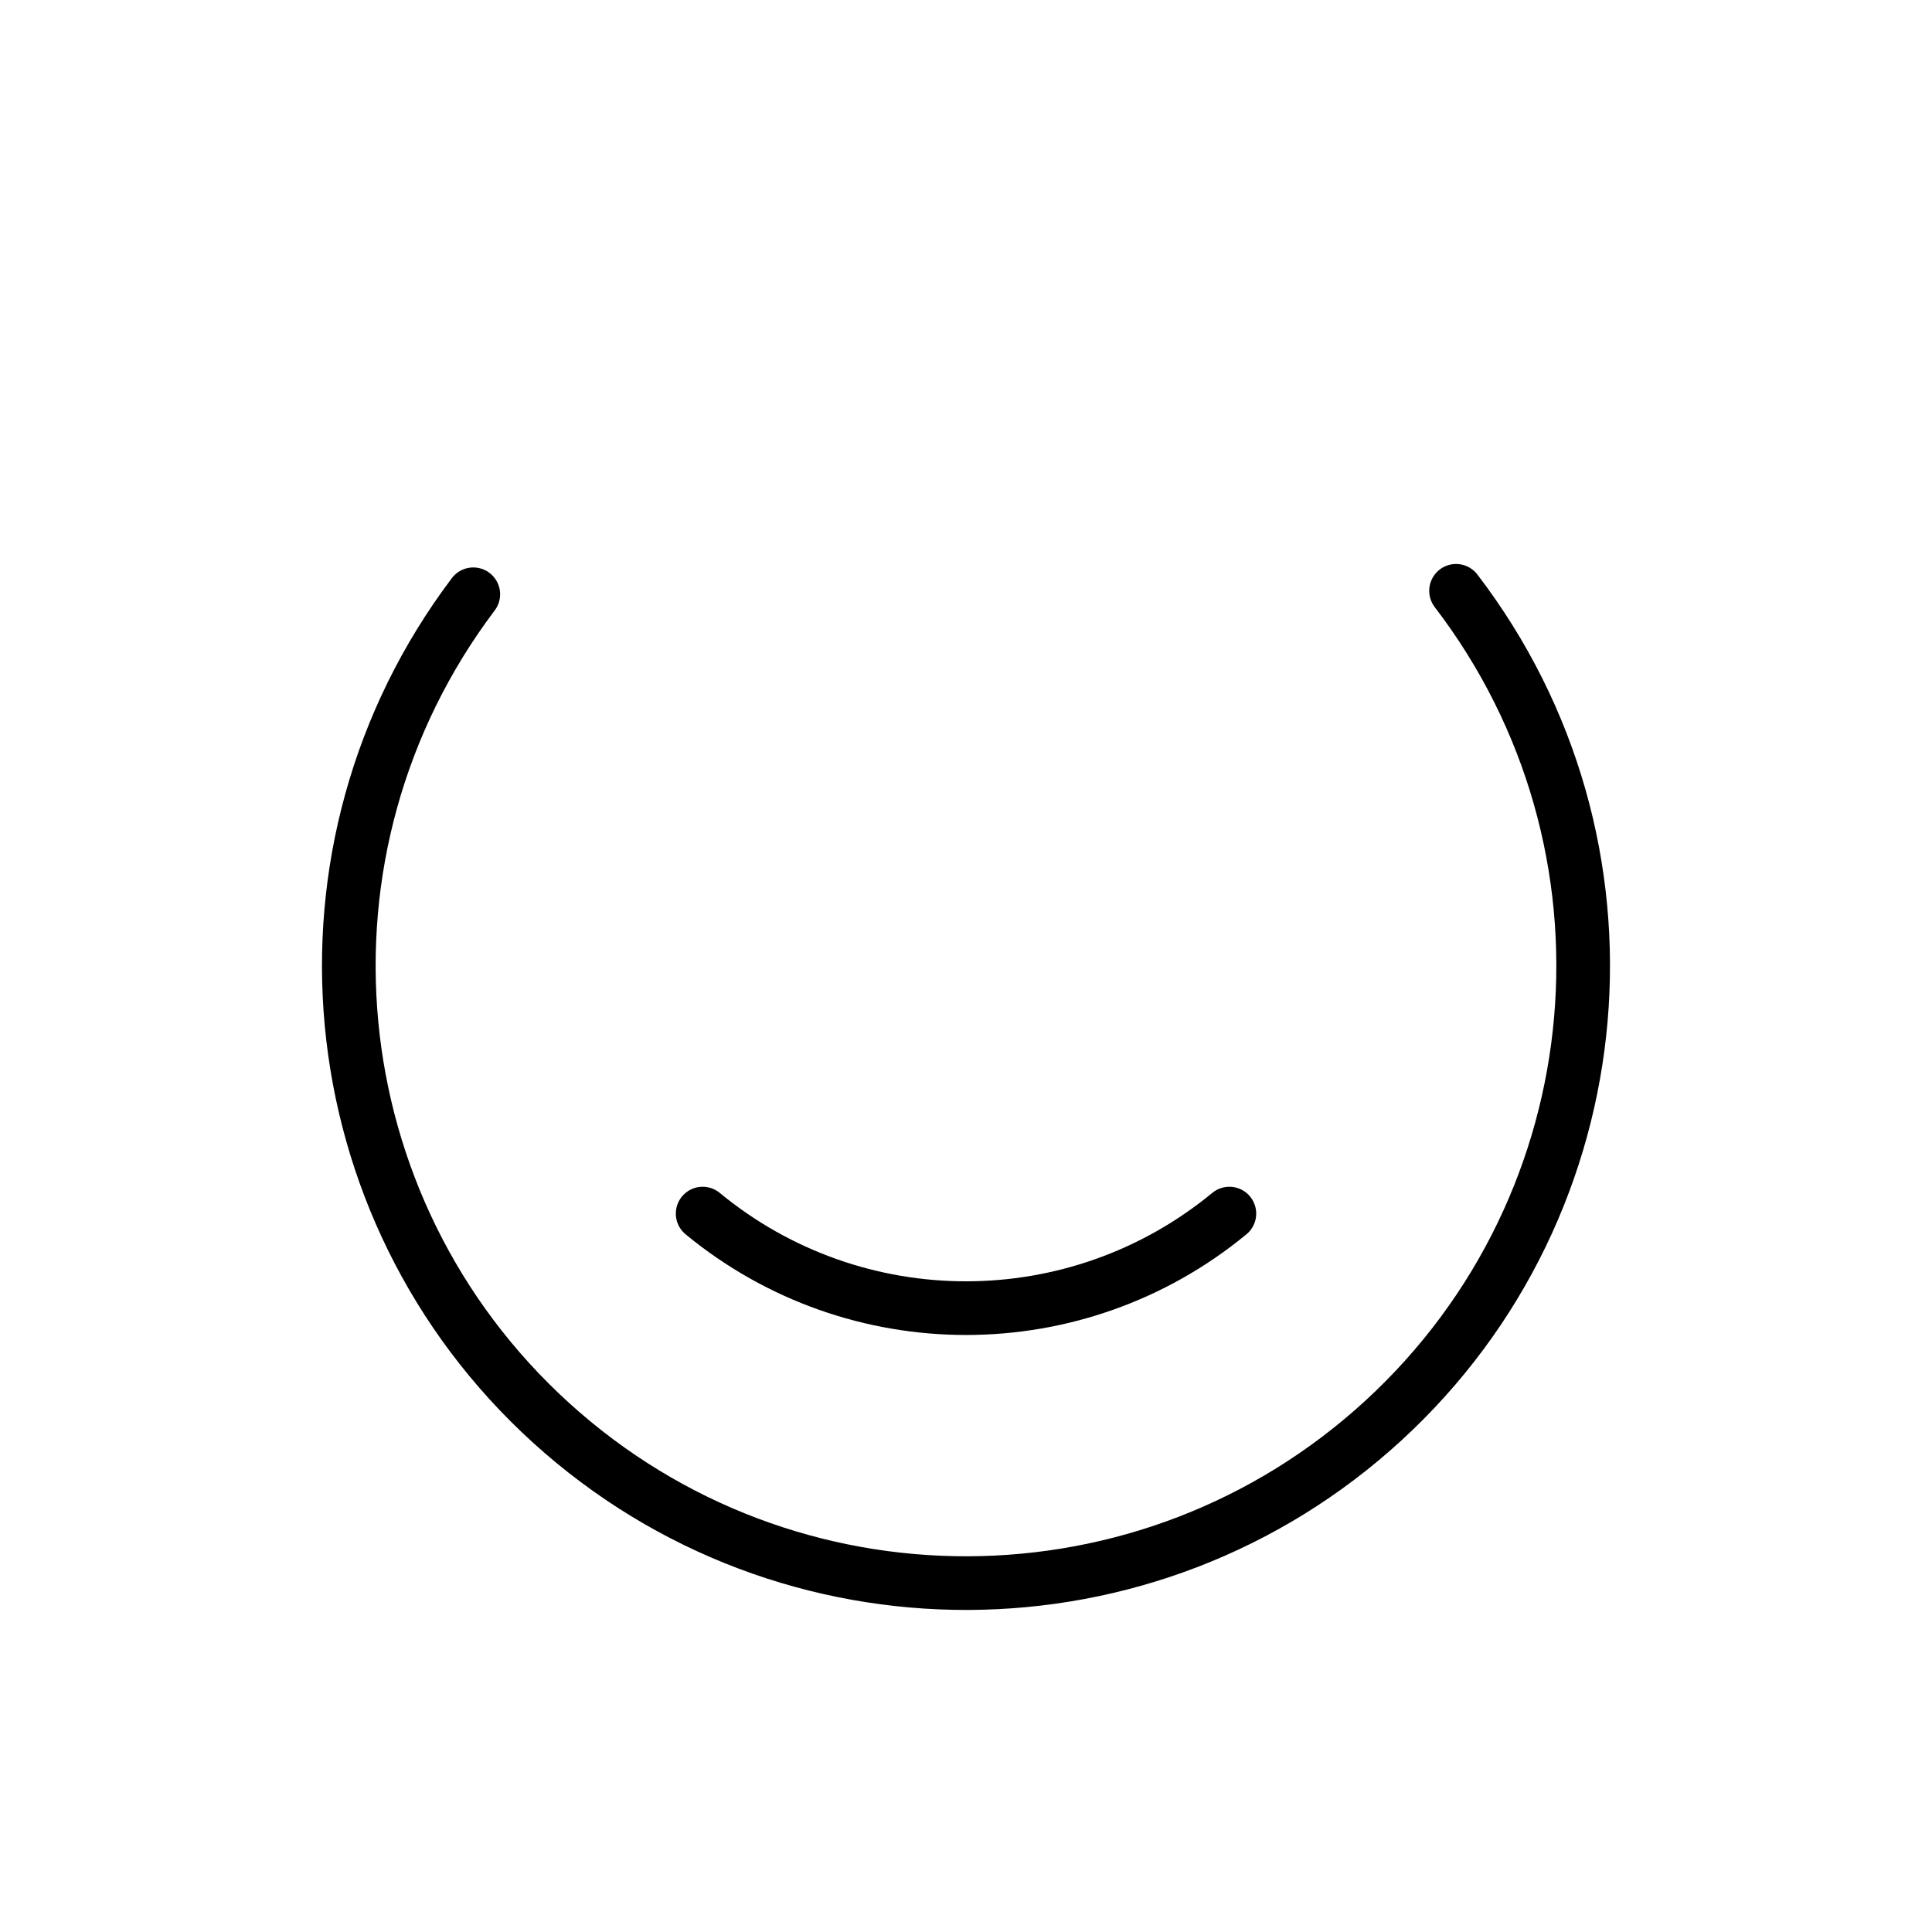
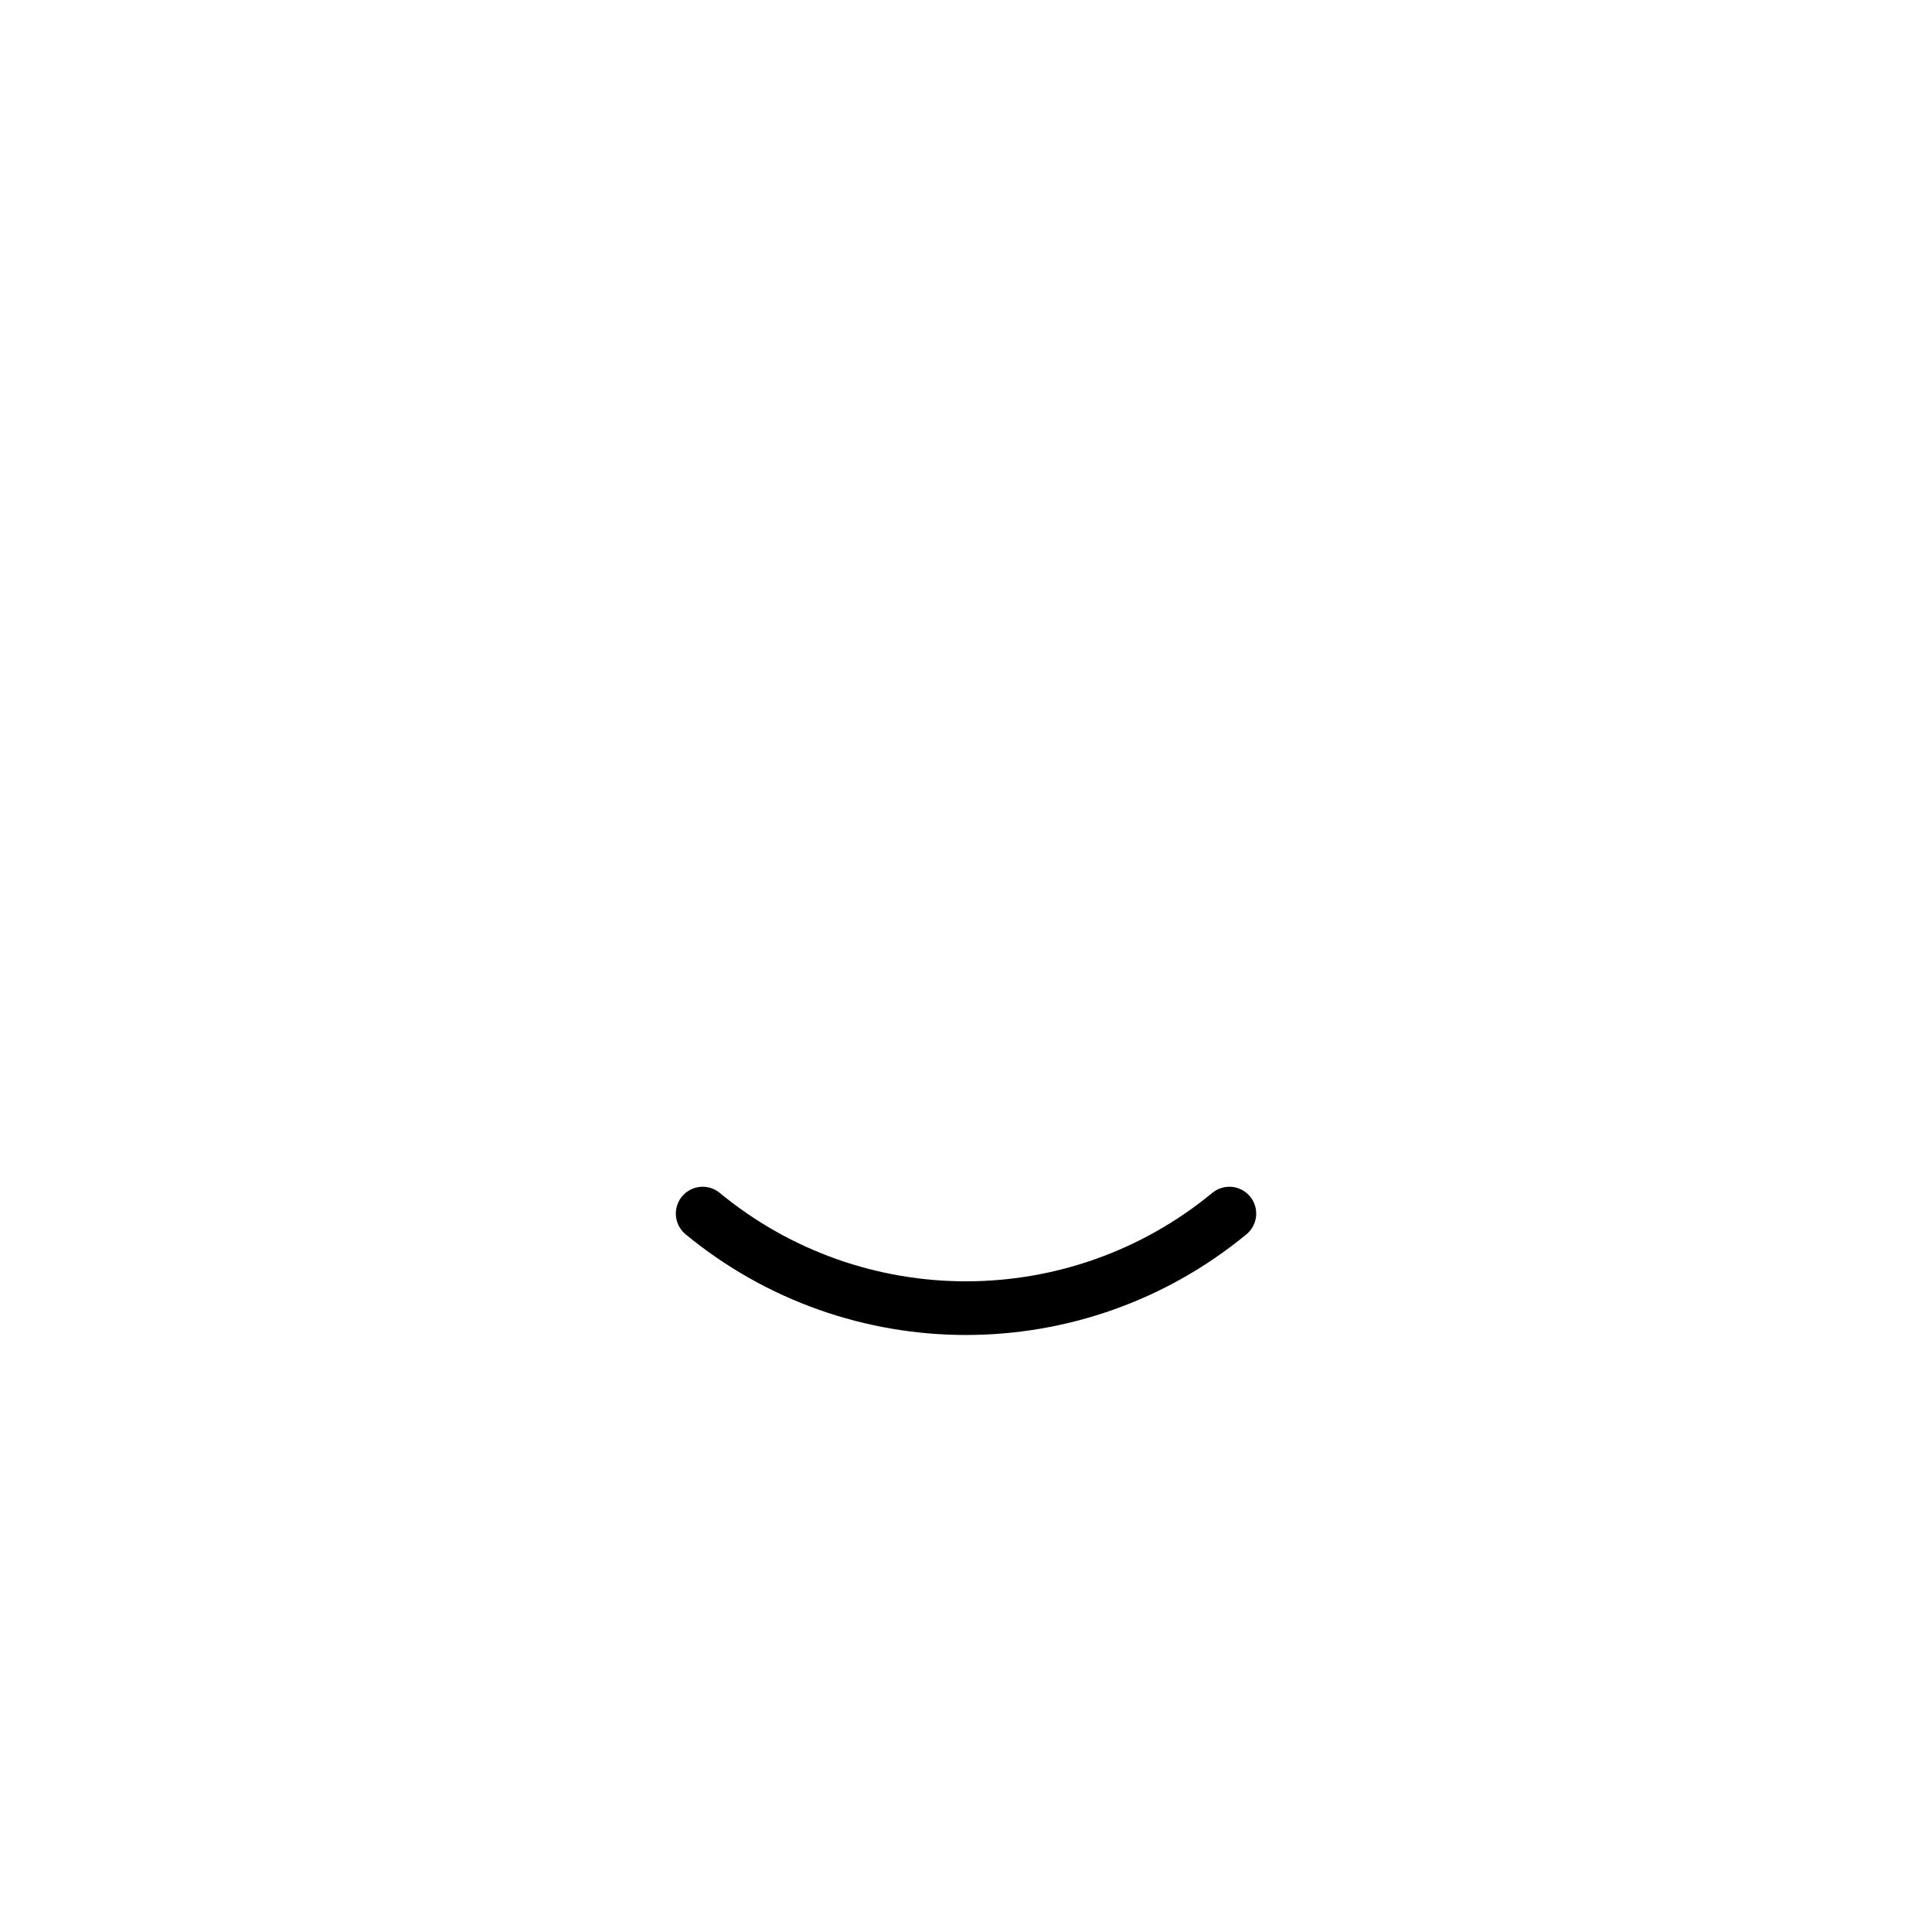
<svg xmlns="http://www.w3.org/2000/svg" id="emoji" viewBox="0 0 72 72">
  <g id="line">
    <path fill="none" stroke="#000" stroke-linecap="round" stroke-linejoin="round" stroke-width="2" d="M45.815,45.227a15.429,15.429,0,0,1-19.629,0" />
-     <path fill="none" stroke="#000" stroke-linecap="round" stroke-linejoin="round" stroke-width="2" d="M17.638,22.147a23,23,0,1,0,36.625-.129" />
  </g>
</svg>
